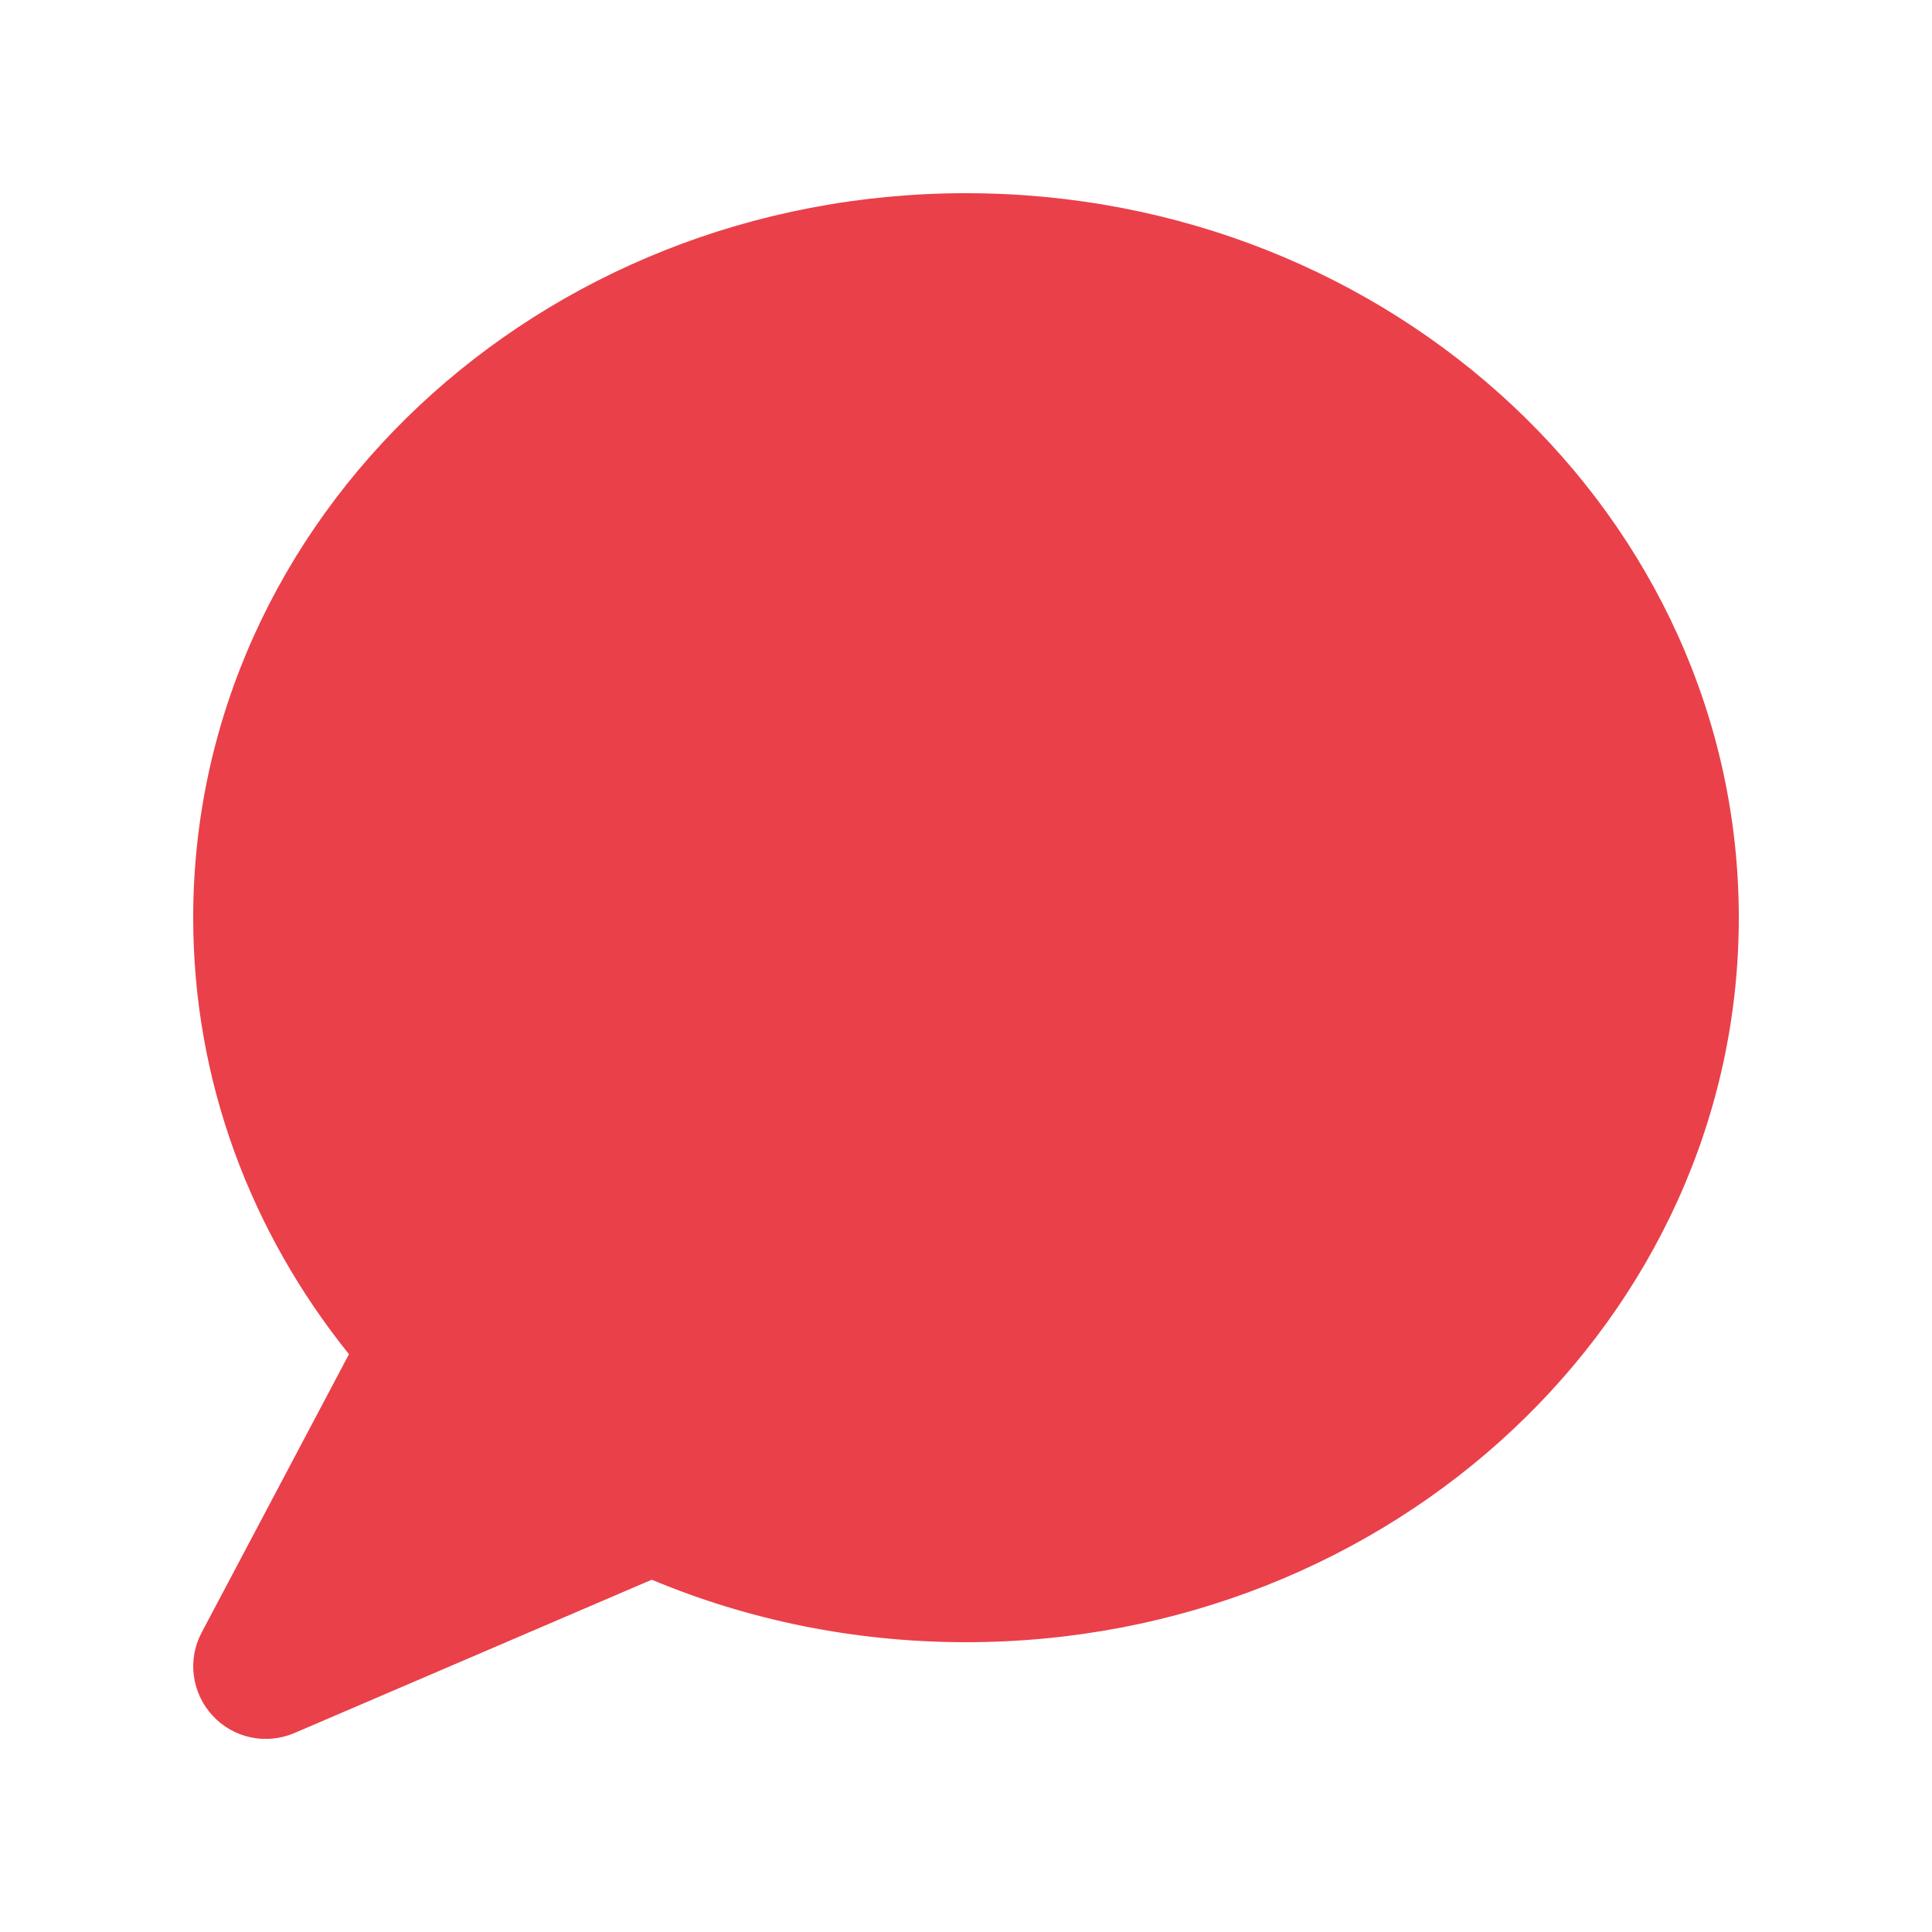
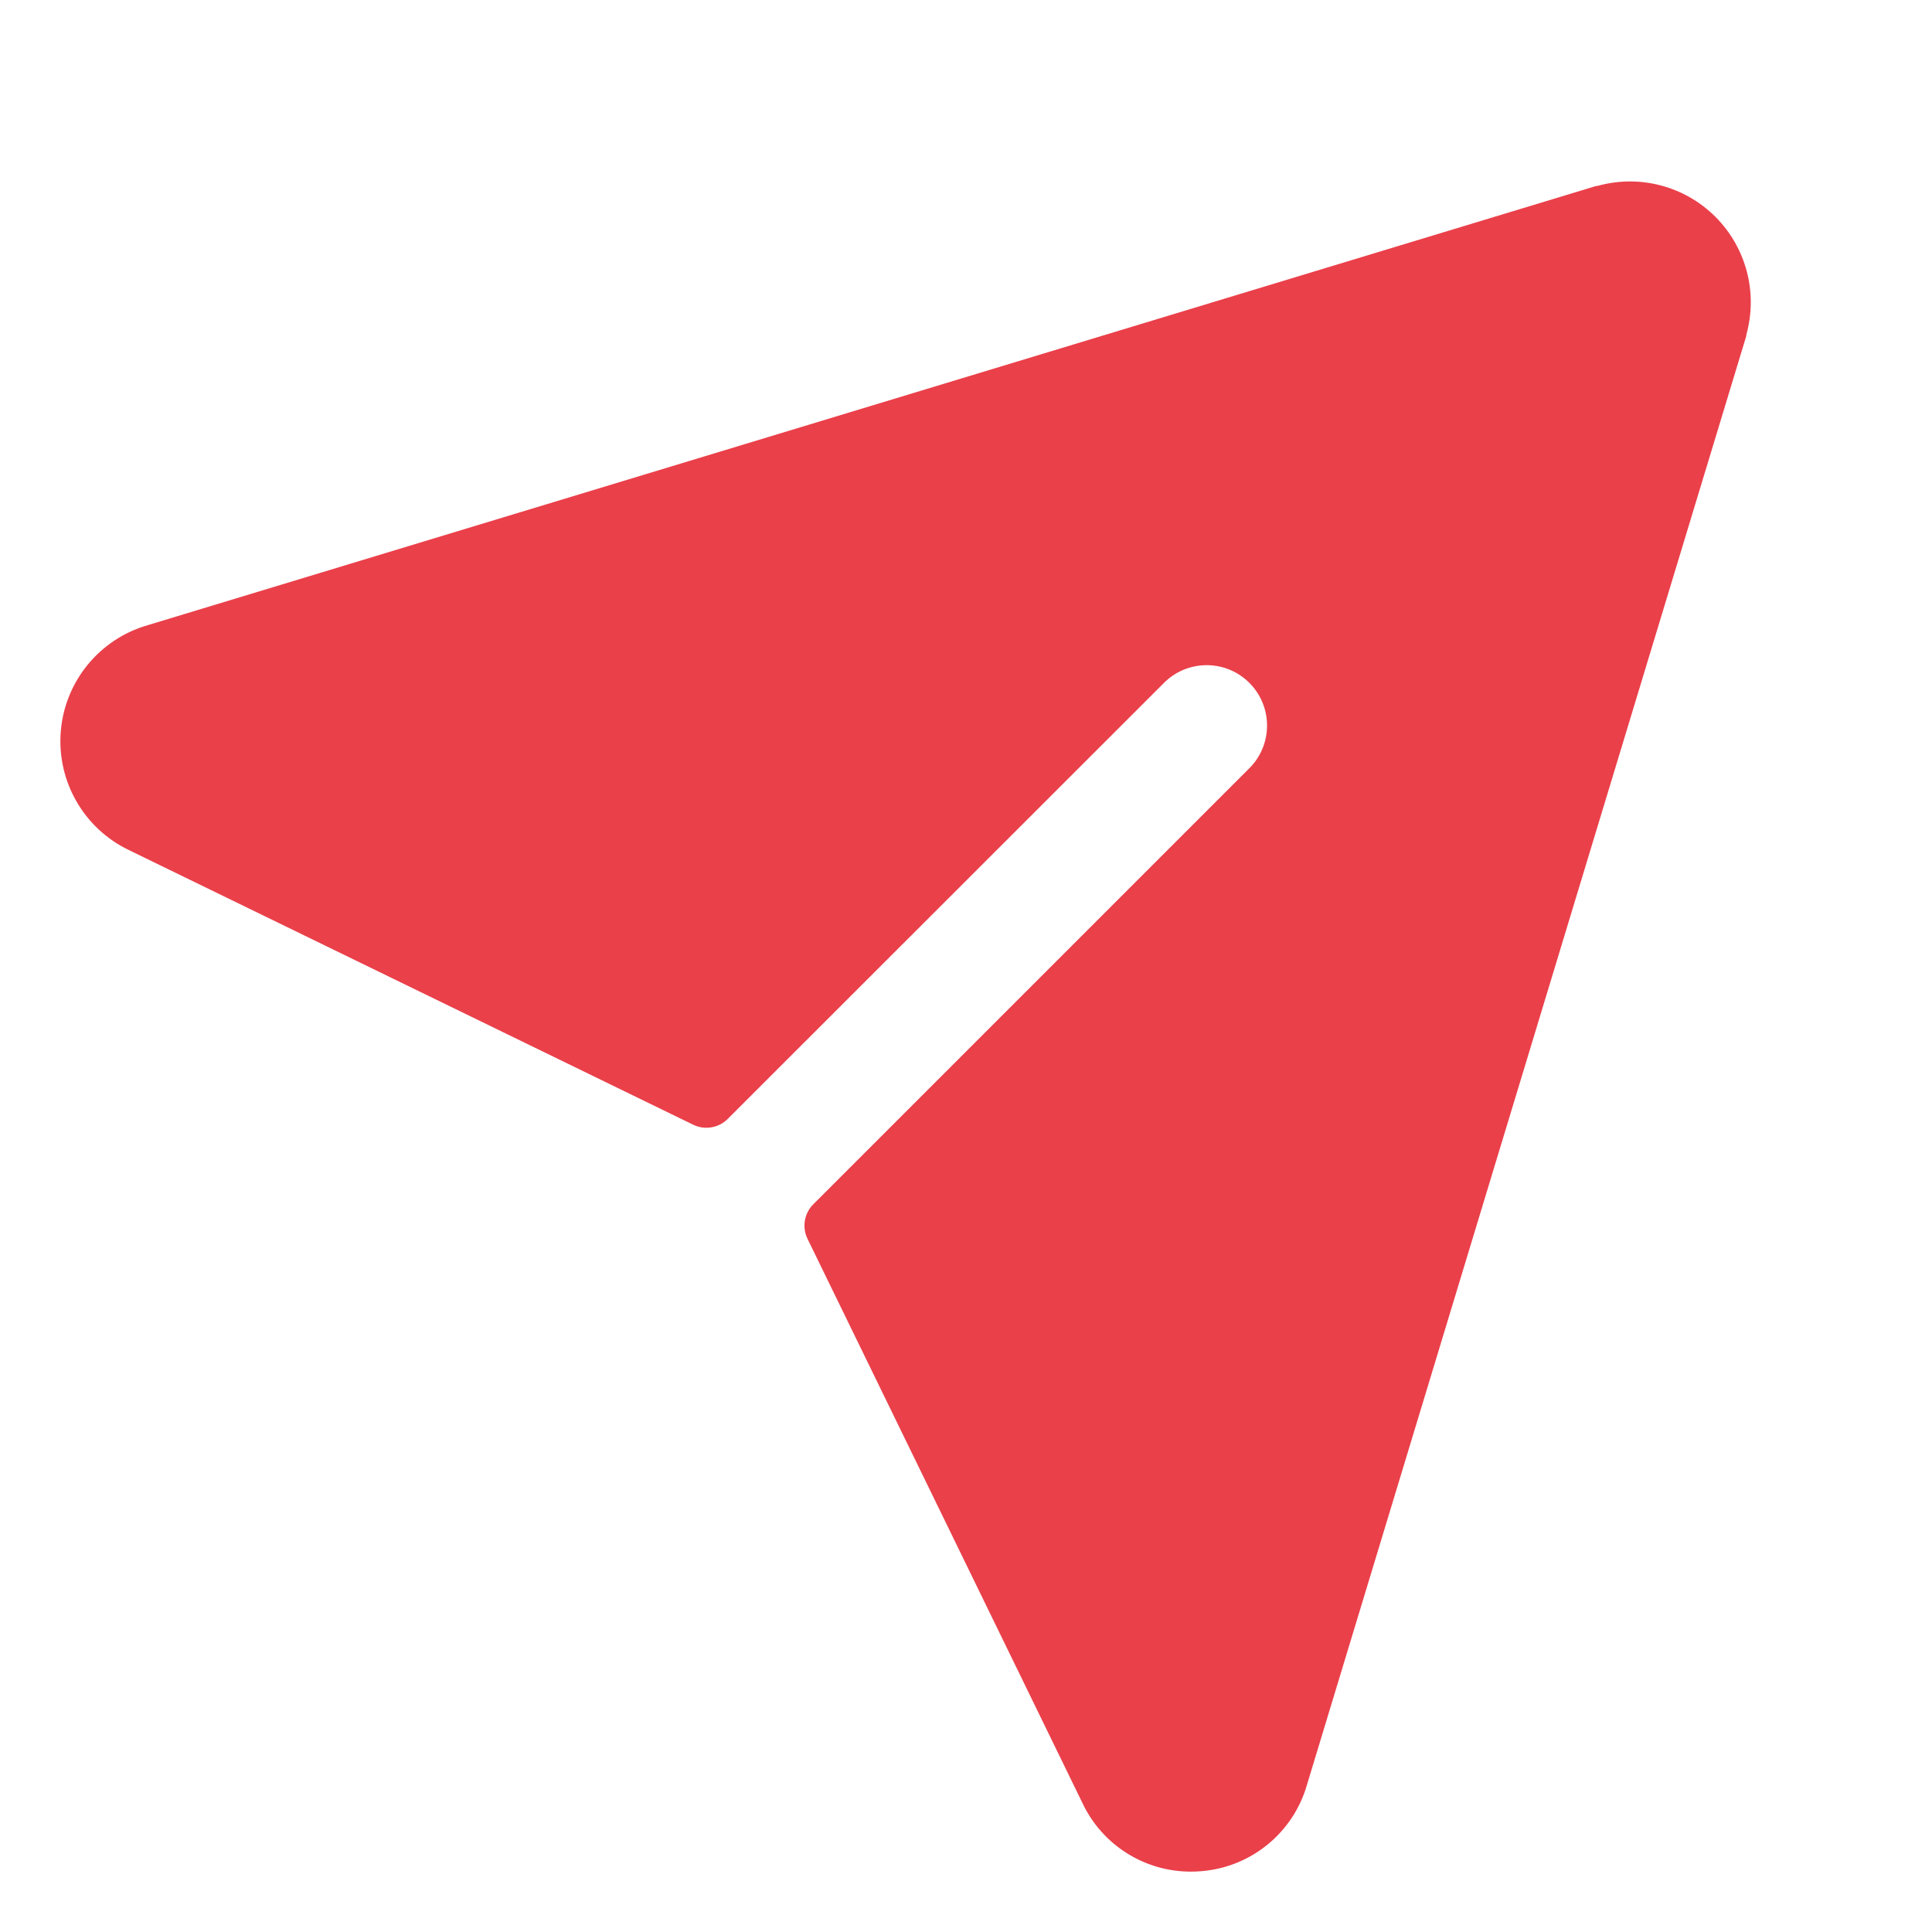
- <svg xmlns="http://www.w3.org/2000/svg" viewBox="0 0 640 640">
-   <path fill="#ea404a" d="M576 304C576 436.5 461.4 544 320 544C282.9 544 247.7 536.6 215.9 523.3L97.5 574.1C88.1 578.1 77.3 575.8 70.4 568.3C63.5 560.8 62 549.8 66.8 540.8L115.6 448.6C83.2 408.3 64 358.3 64 304C64 171.5 178.6 64 320 64C461.4 64 576 171.5 576 304z" />
+ <svg xmlns="http://www.w3.org/2000/svg" width="28" height="28" fill="#ea404a" viewBox="0 0 256 256">
+   <path d="M231.4,44.34s0,.1,0,.15l-58.2,191.94a15.88,15.88,0,0,1-14,11.51q-.69.06-1.38.06a15.86,15.86,0,0,1-14.42-9.15L107,164.15a4,4,0,0,1,.77-4.58l57.92-57.92a8,8,0,0,0-11.31-11.31L96.43,148.26a4,4,0,0,1-4.58.77L17.08,112.64a16,16,0,0,1,2.49-29.8l191.94-58.2.15,0A16,16,0,0,1,231.4,44.34Z" />
</svg>
